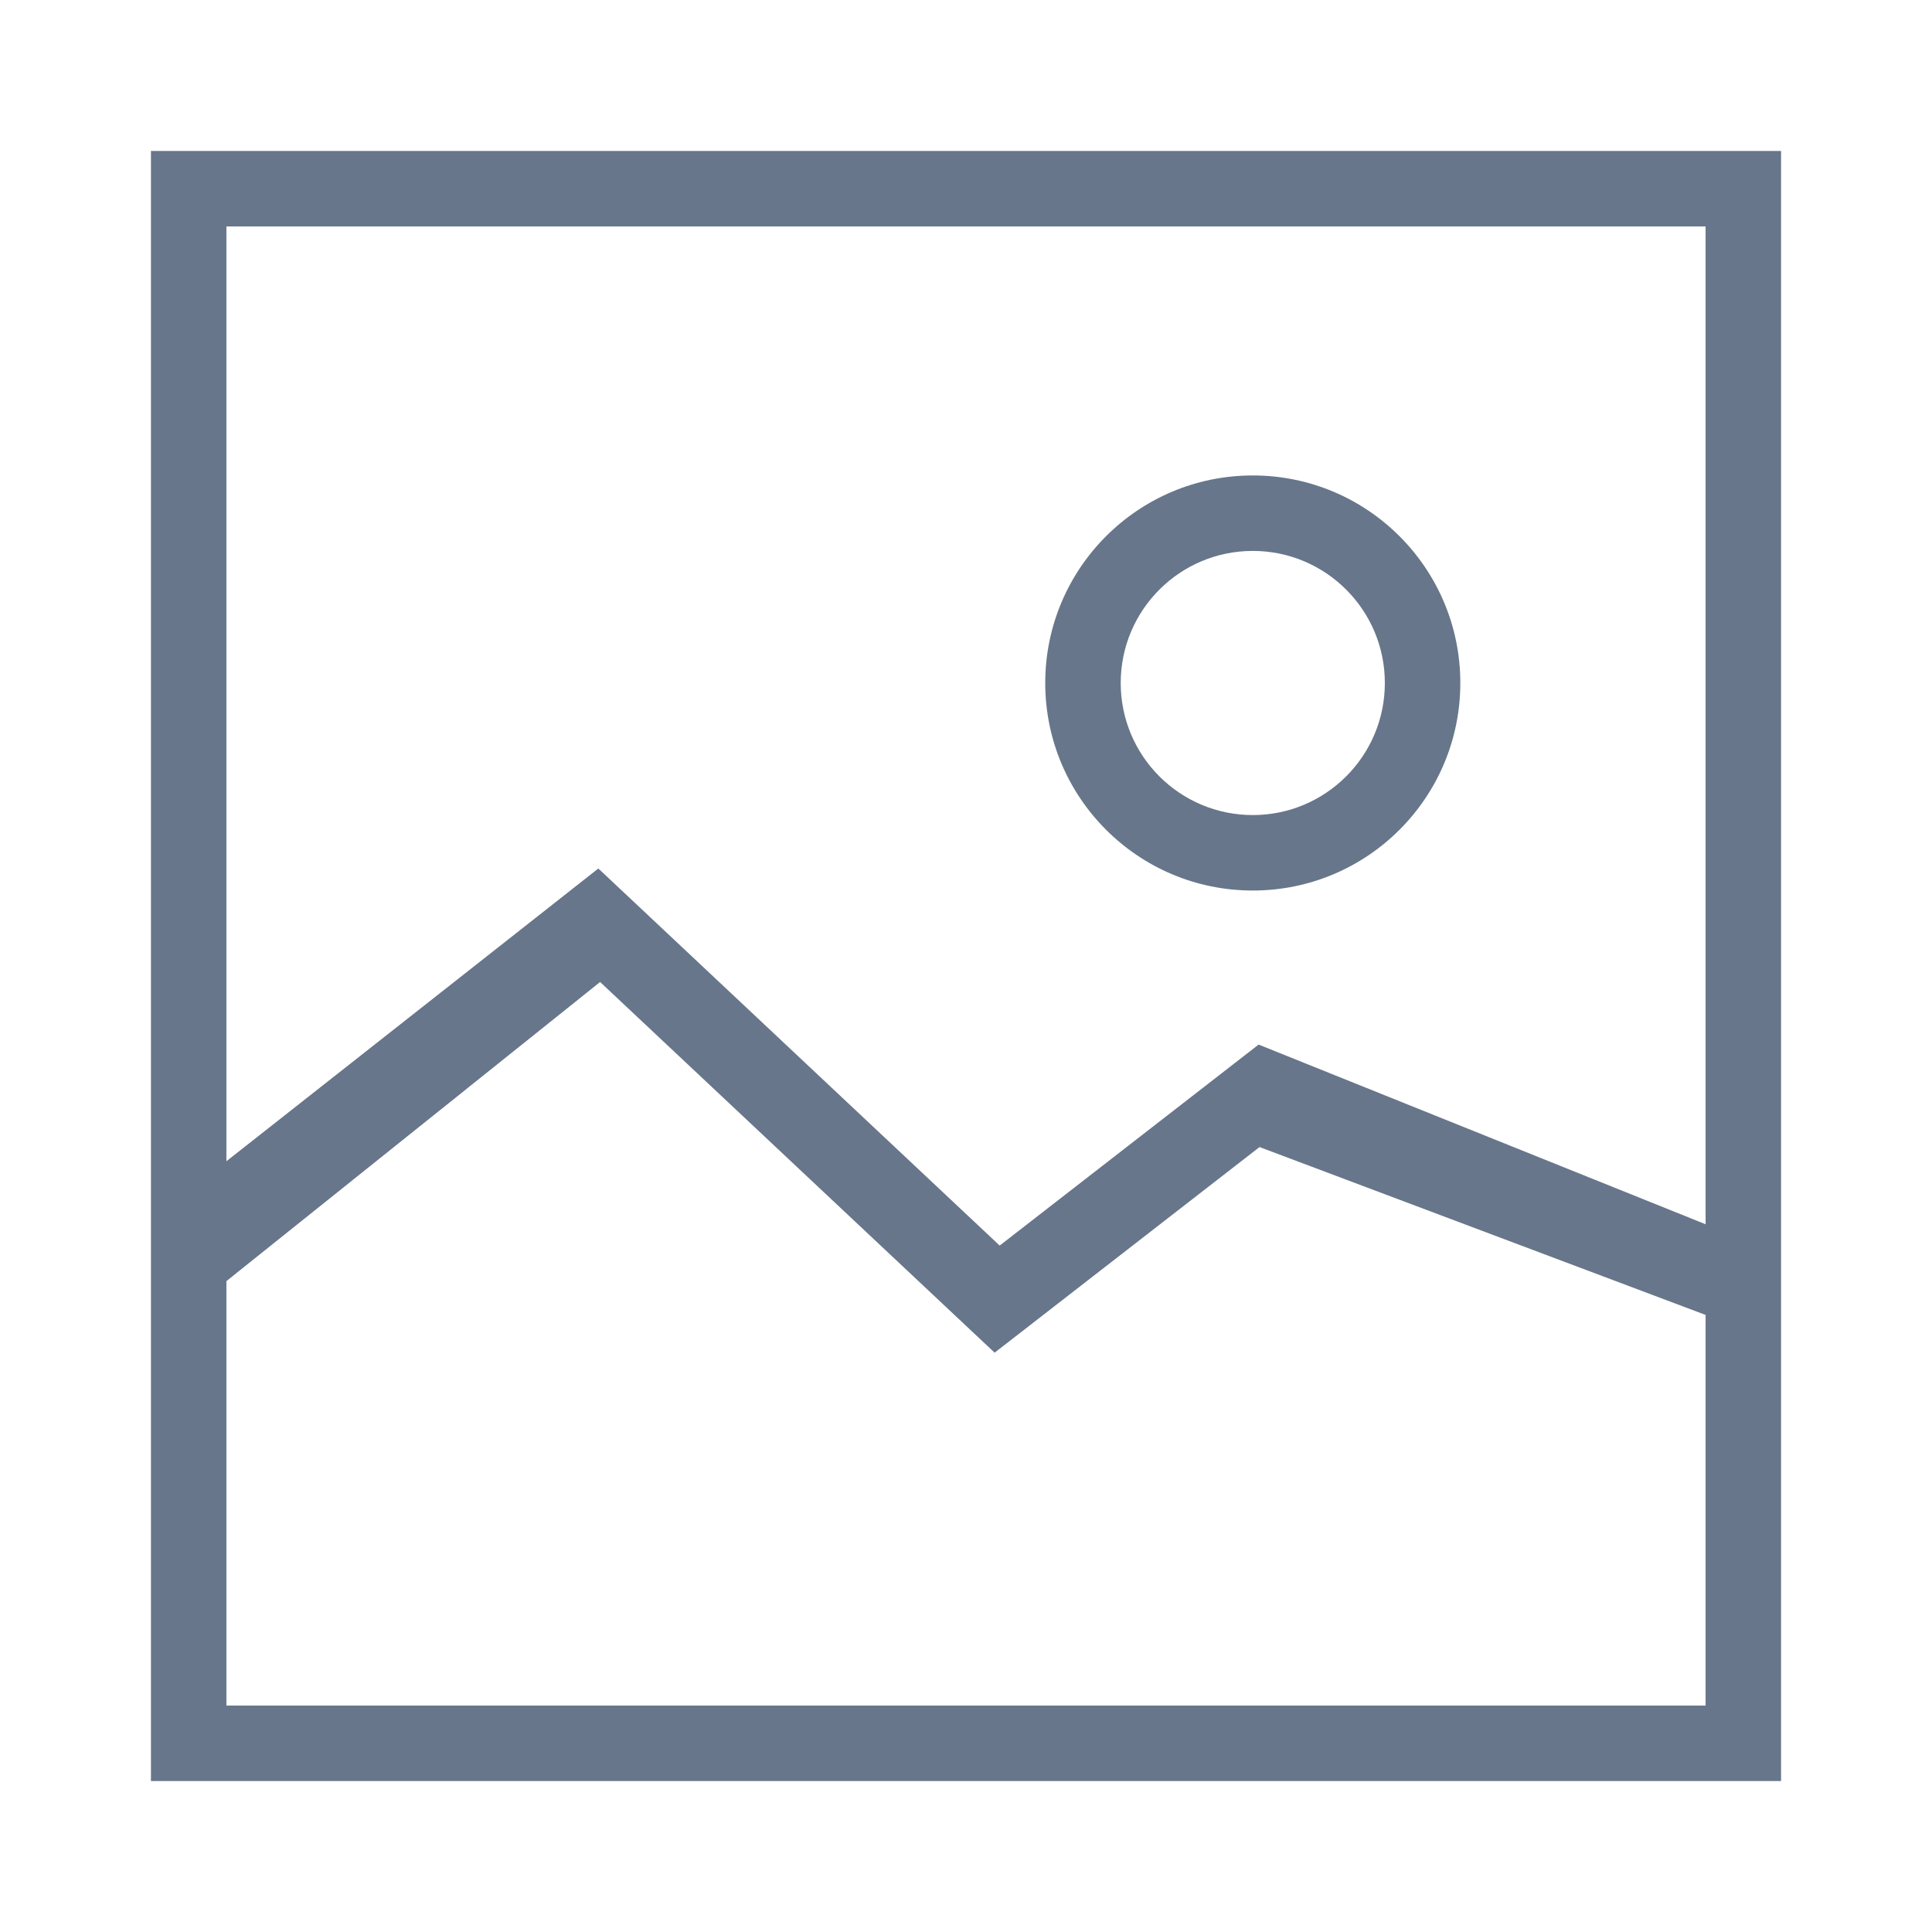
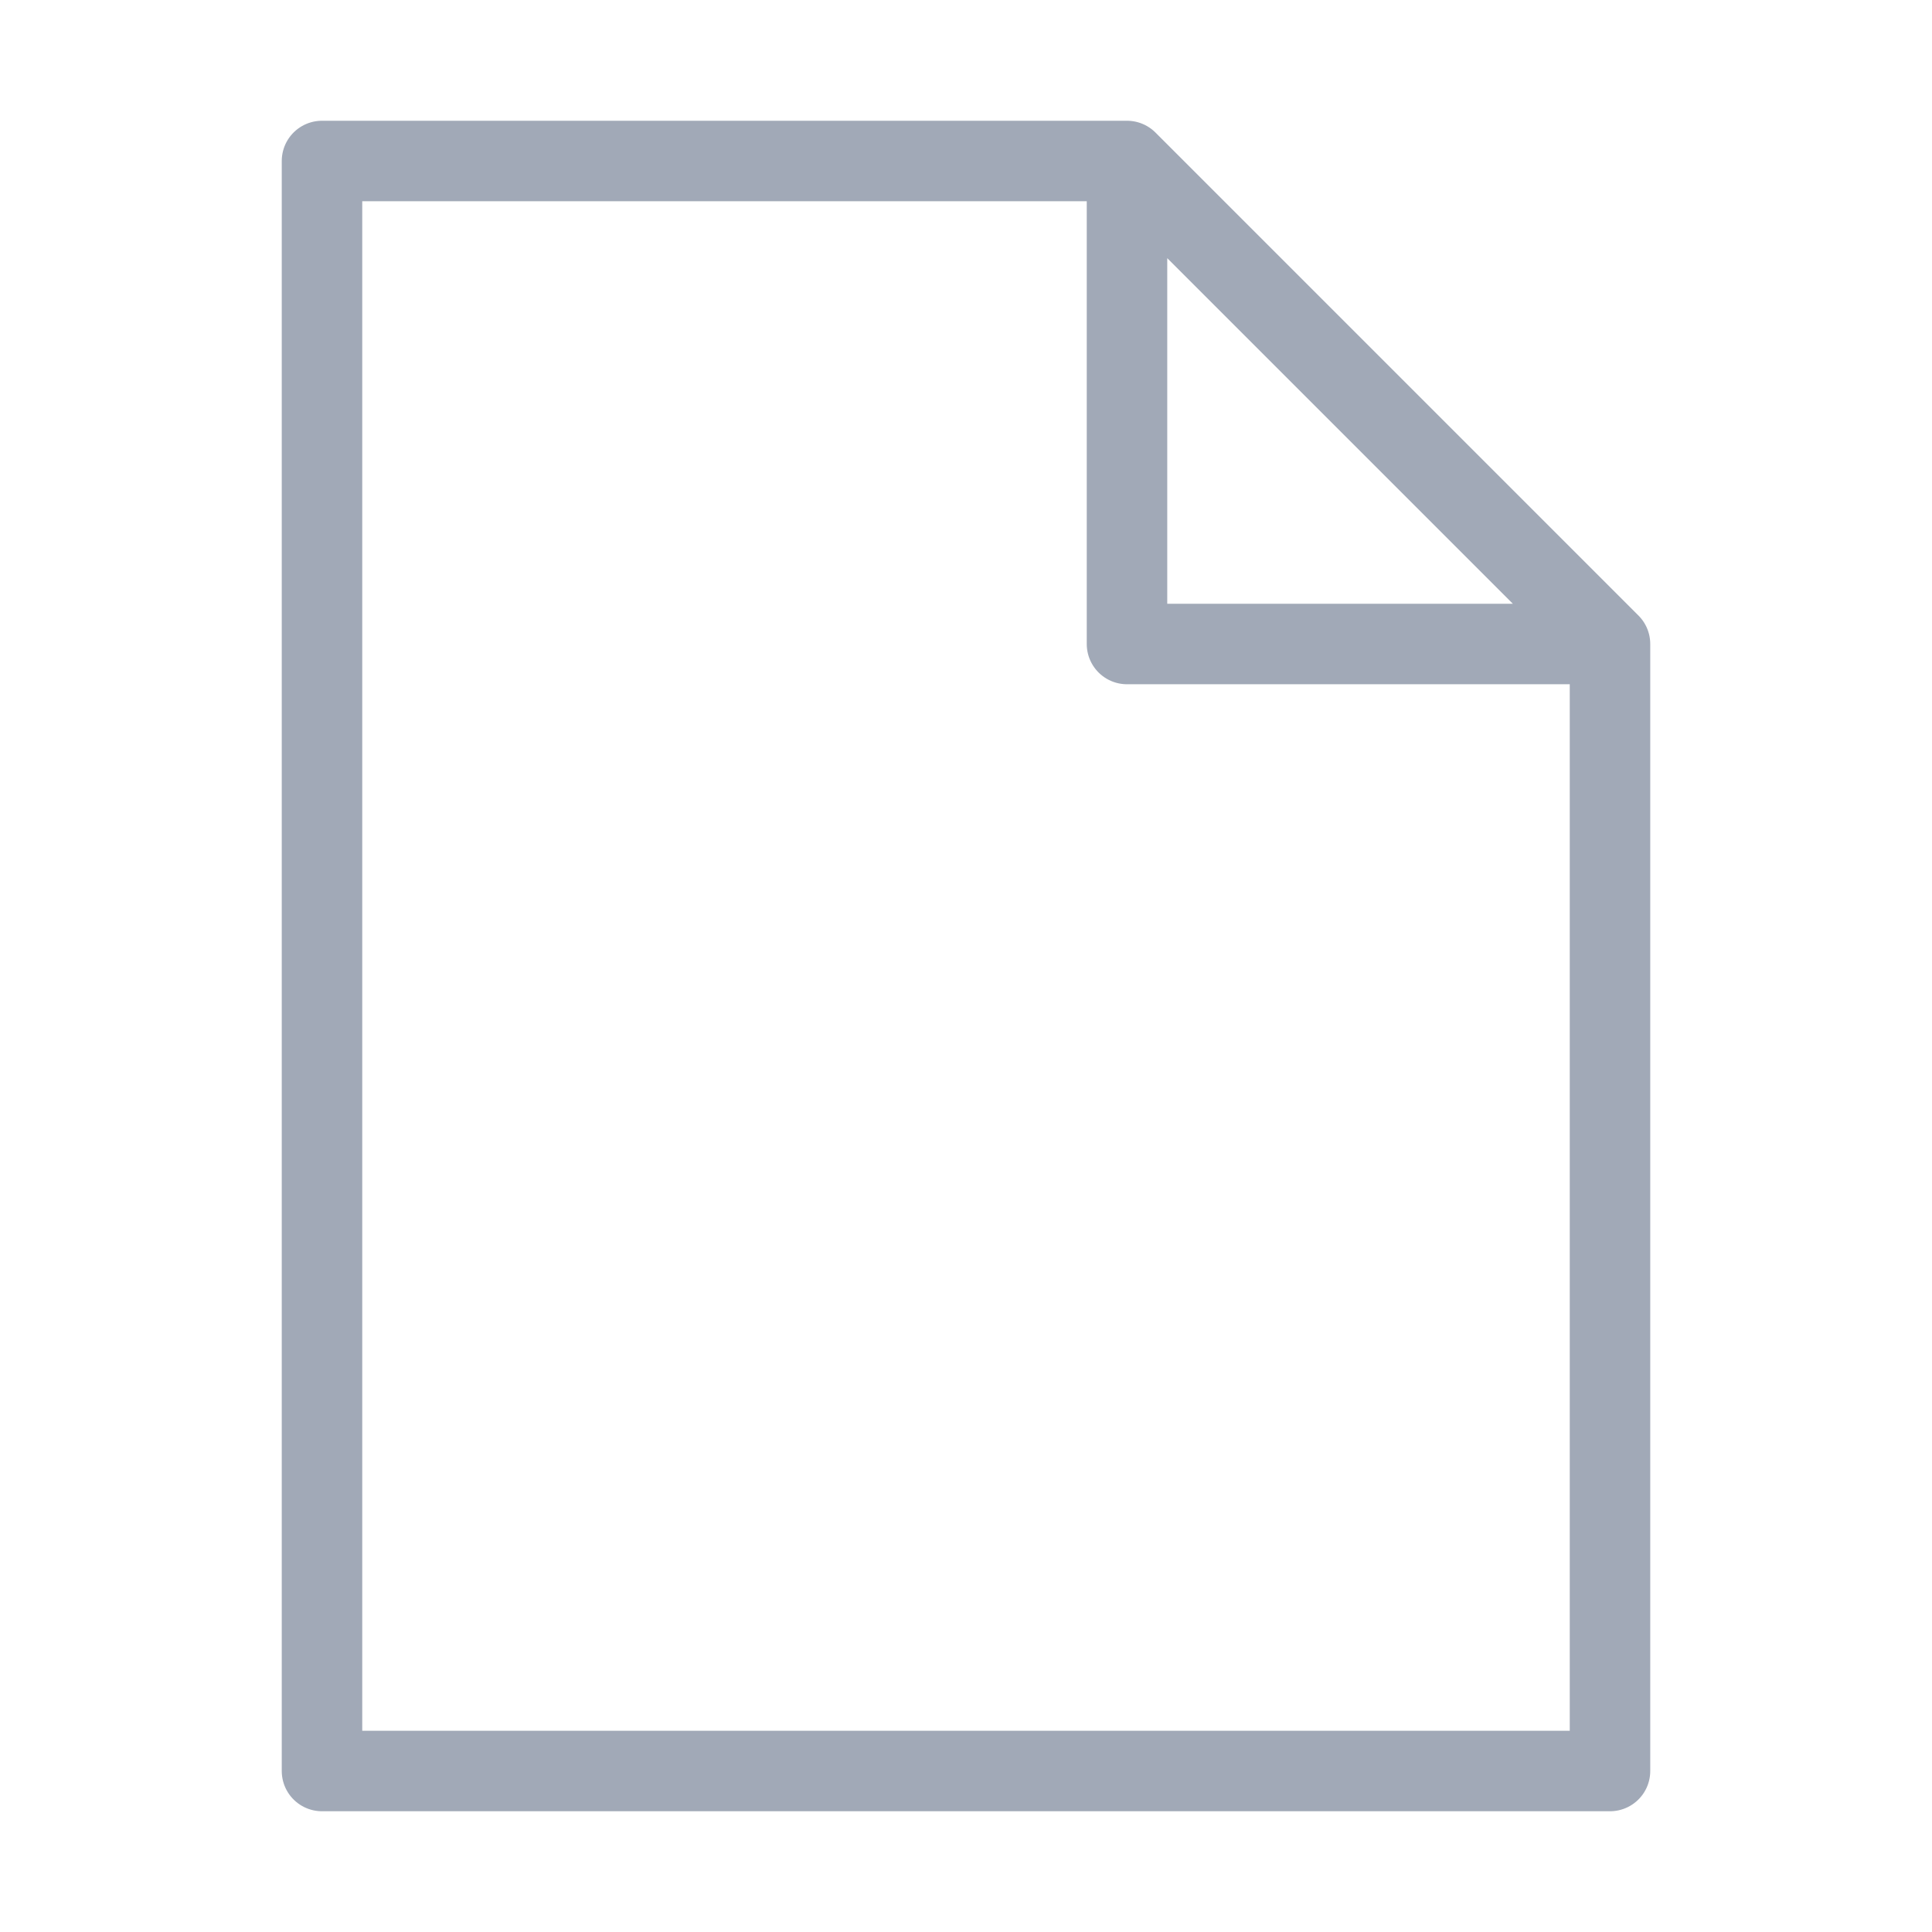
- <svg xmlns="http://www.w3.org/2000/svg" width="512px" height="512px" viewBox="0 0 512 512" version="1.1">
-   <defs />
-   <g id="24x24" stroke="none" stroke-width="1" fill="none" fill-rule="evenodd">
-     <g id="icon-asset" fill="#67768A">
-       <path d="M60,339.51 L60,452 L452,452 L452,348.47 L333.787,303.981 L263.586,358.472 L159.034,260.239 L60,339.51 Z M60,307.738 L158.566,230.161 L264.924,330.09 L333.546,276.824 L452,324.442 L452,60 L60,60 L60,307.738 Z M50,472 L40,472 L40,40 L50,40 L472,40 L472,50 L472,462 L472,472 L50,472 Z M332,236 C301.624,236 277,211.376 277,181 C277,150.624 301.624,126 332,126 C362.376,126 387,150.624 387,181 C387,211.376 362.376,236 332,236 Z M332,216 C351.33,216 367,200.33 367,181 C367,161.67 351.33,146 332,146 C312.67,146 297,161.67 297,181 C297,200.33 312.67,216 332,216 Z" id="Combined-Shape" />
-     </g>
-   </g>
+ <svg xmlns="http://www.w3.org/2000/svg" viewBox="0 0 24 24">
+   <path fill="none" fill-rule="evenodd" stroke="#A1A9B7" stroke-linecap="round" stroke-linejoin="round" d="M4 2h10l6 6v14H4V2zm10 0v6h6" />
</svg>
